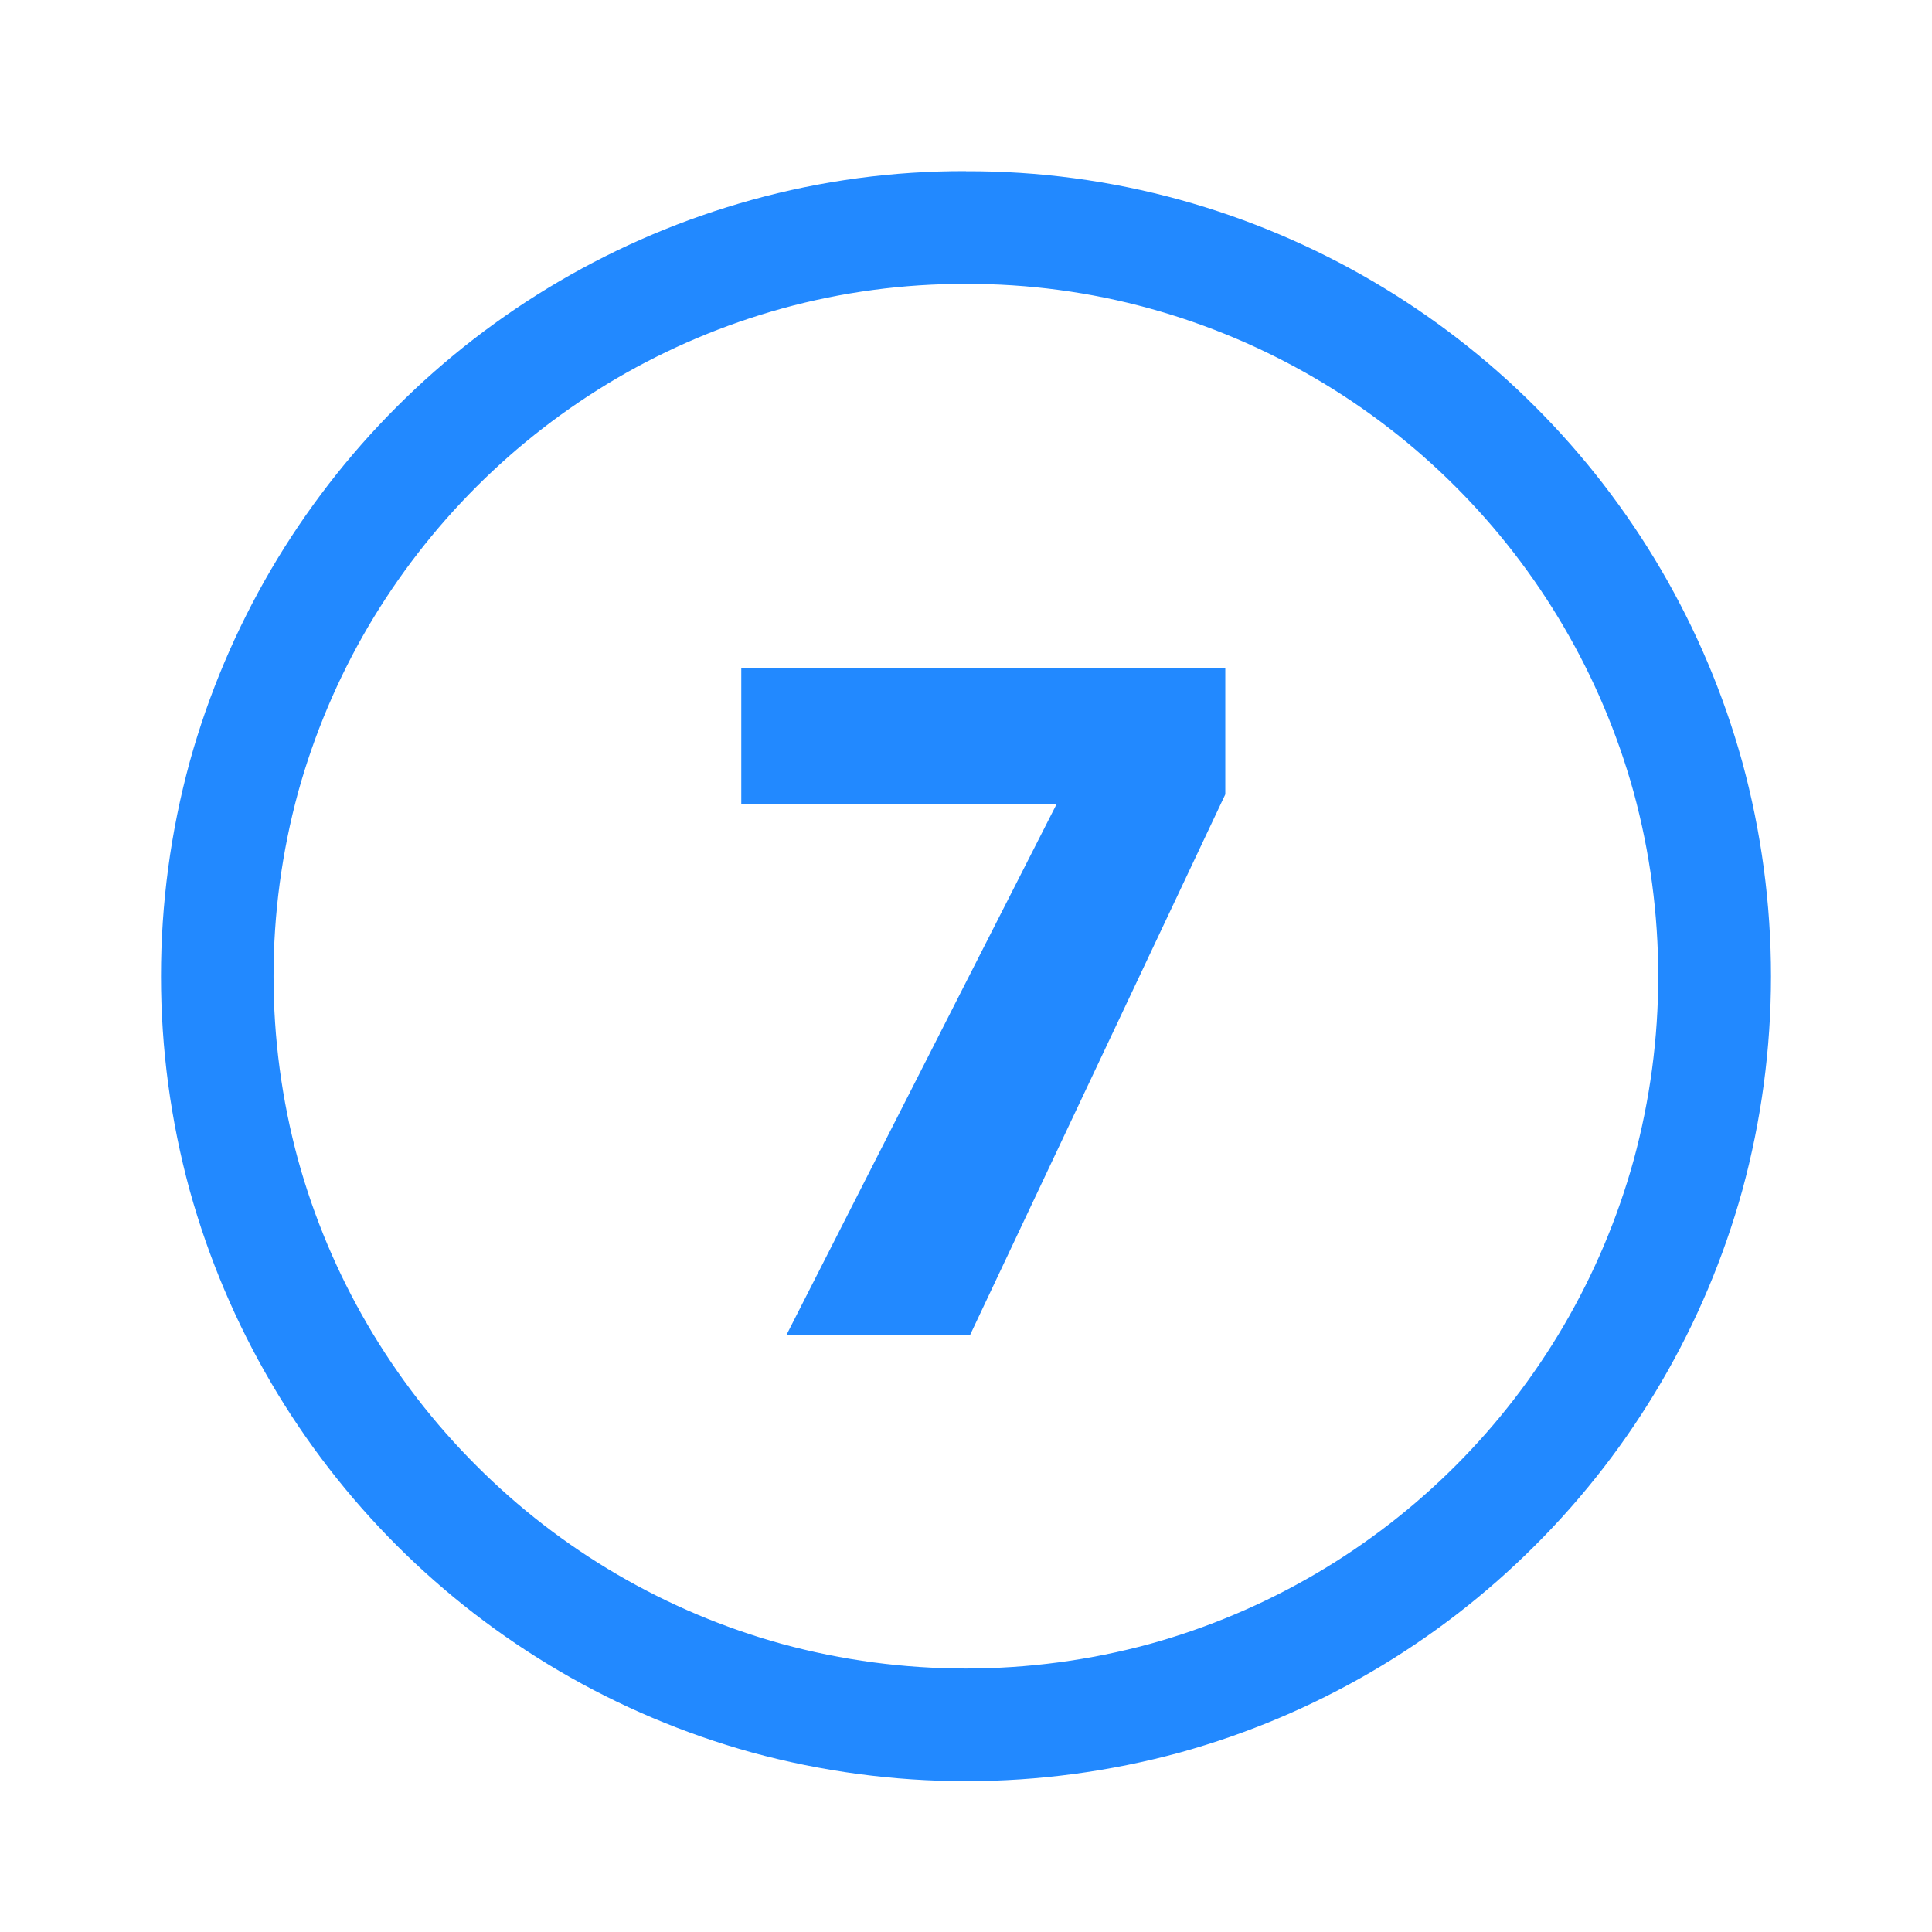
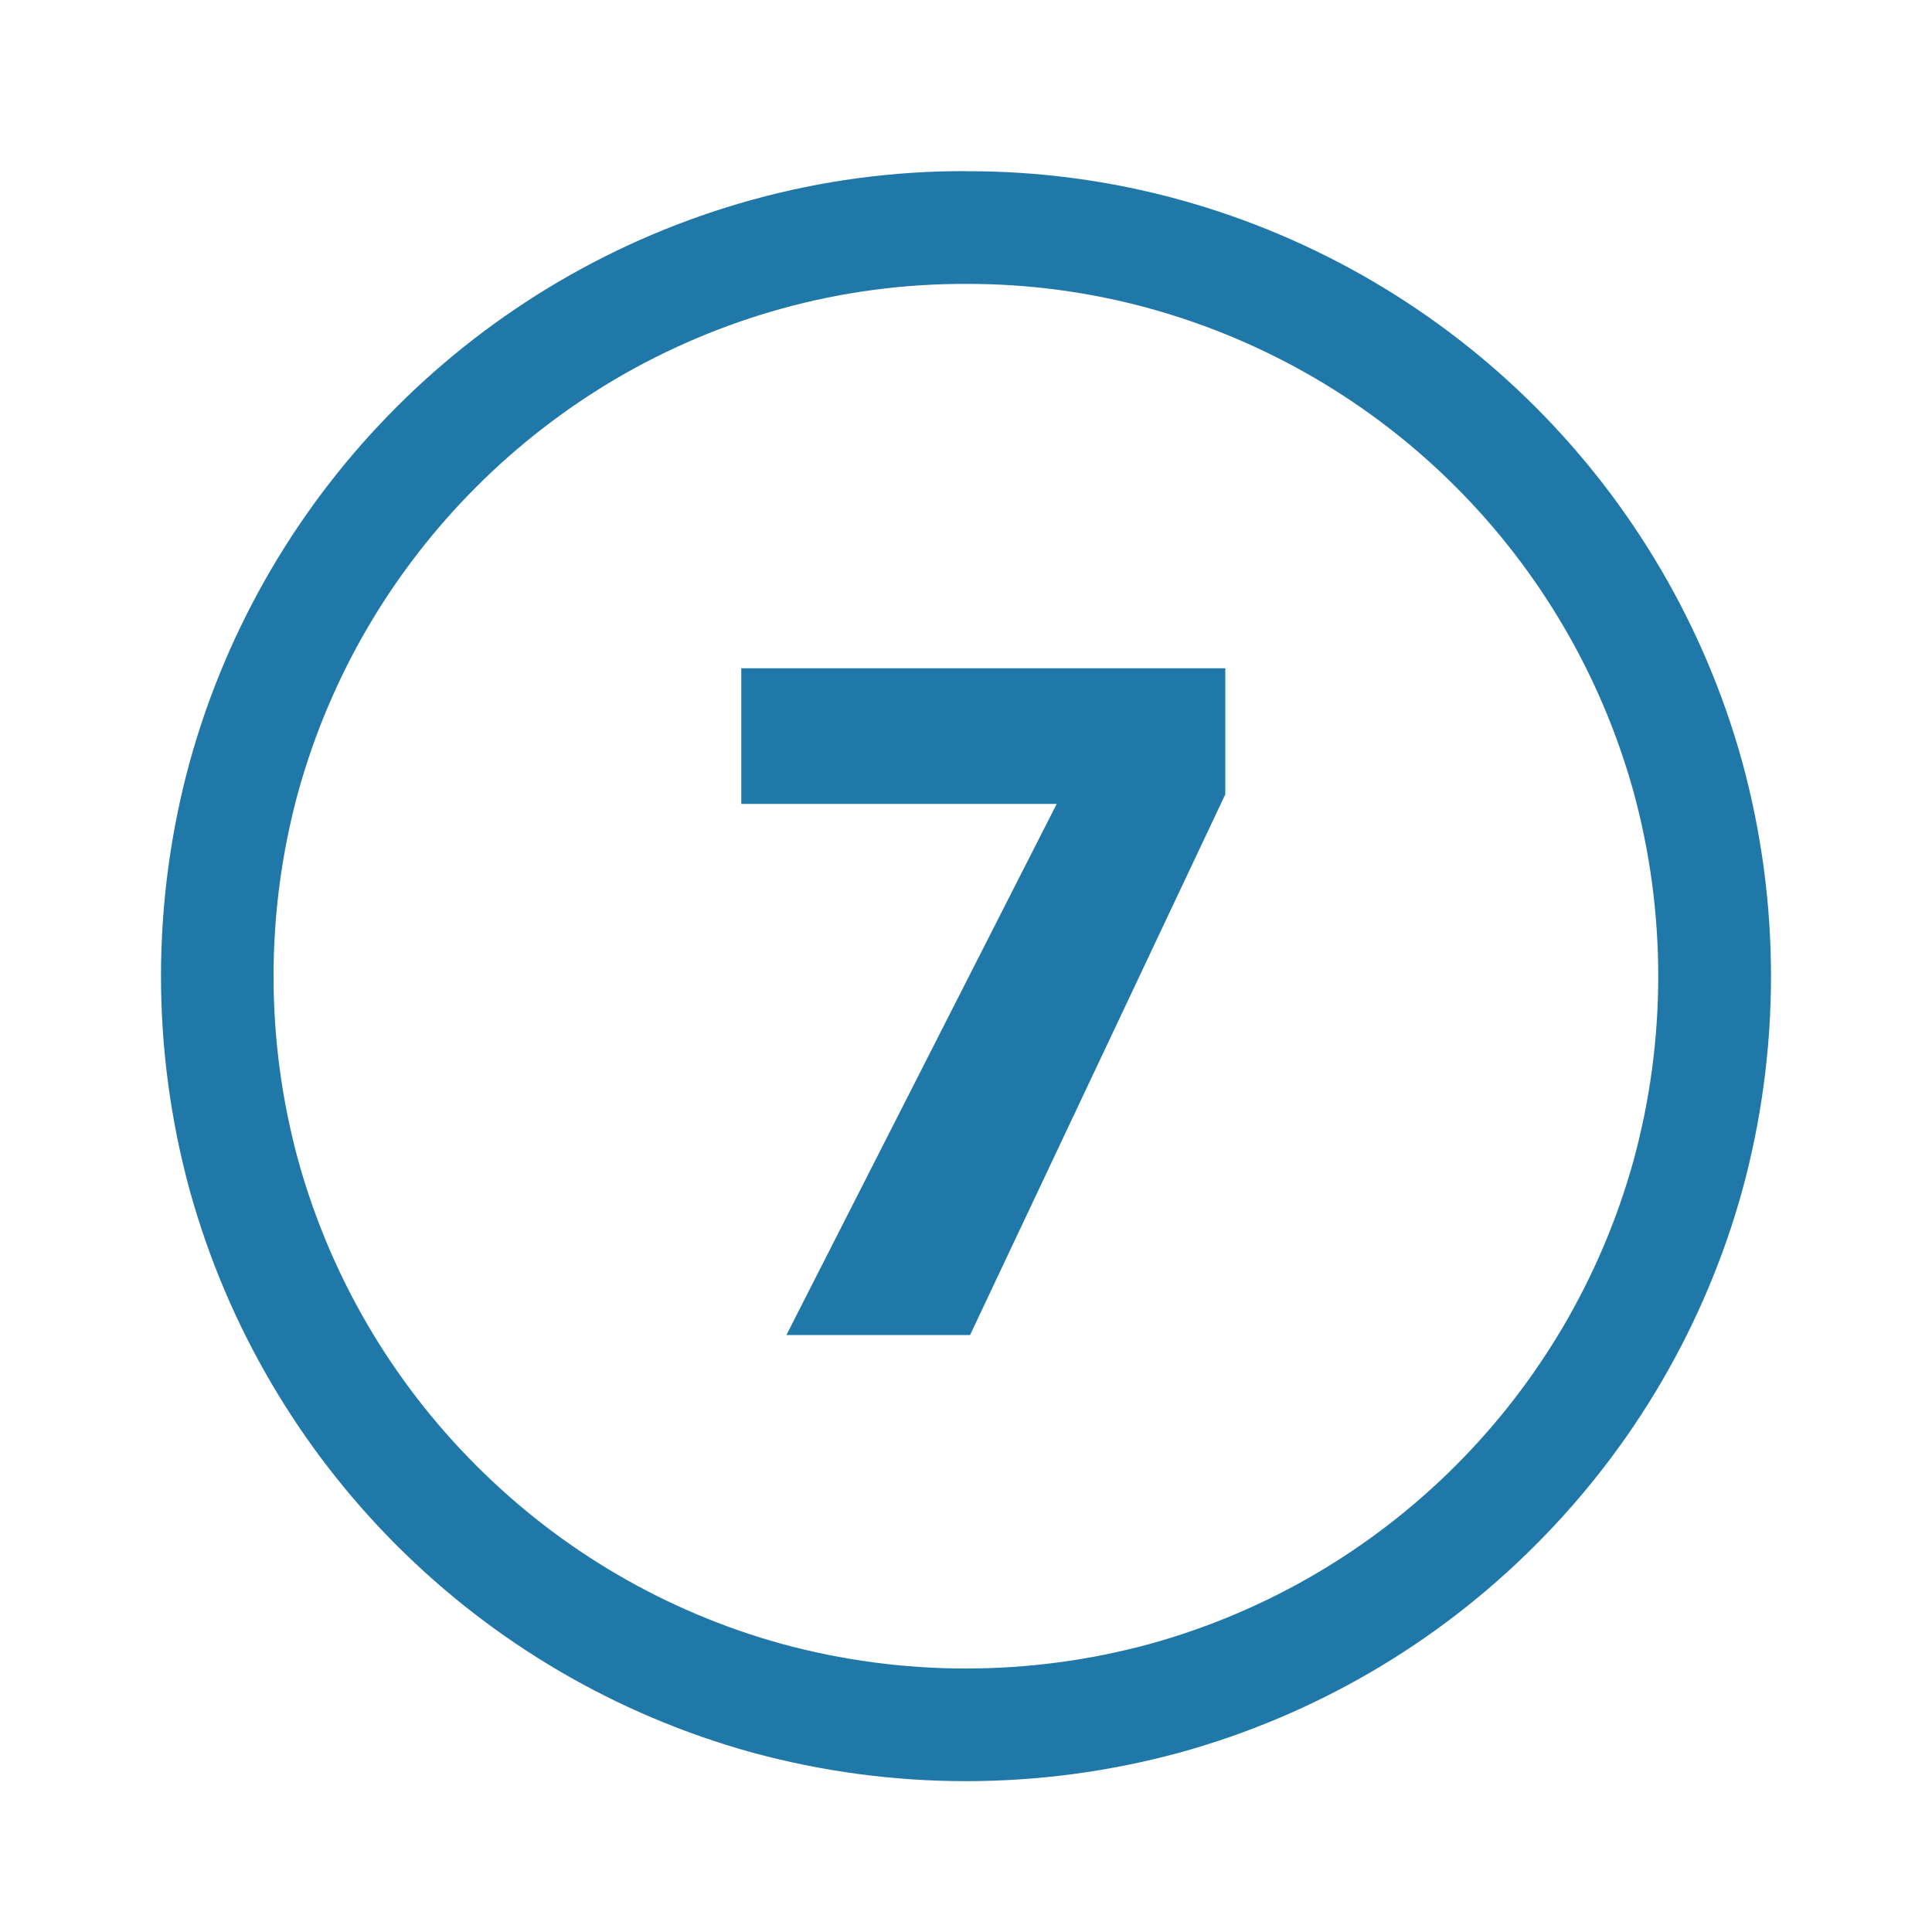
- <svg xmlns="http://www.w3.org/2000/svg" fill="#2289ff" width="800px" height="800px" viewBox="-1 0 19 19" class="cf-icon-svg">
+ <svg xmlns="http://www.w3.org/2000/svg" fill="#2078a9" width="800px" height="800px" viewBox="-1 0 19 19" class="cf-icon-svg">
  <g id="SVGRepo_bgCarrier" stroke-width="0" />
  <g id="SVGRepo_tracerCarrier" stroke-linecap="round" stroke-linejoin="round" />
  <g id="SVGRepo_iconCarrier">
    <path d="M8.5 1.684a7.802 7.802 0 0 1 2.108.282 7.93 7.93 0 0 1 5.526 5.527 7.998 7.998 0 0 1 0 4.215 7.913 7.913 0 0 1-2.037 3.49 7.91 7.91 0 0 1-3.49 2.036 7.998 7.998 0 0 1-4.214 0 7.934 7.934 0 0 1-5.527-5.527 7.998 7.998 0 0 1 0-4.215 7.932 7.932 0 0 1 5.527-5.526A7.8 7.8 0 0 1 8.5 1.683zm0 1.108a6.726 6.726 0 0 0-1.809.242 6.825 6.825 0 0 0-1.627.687A6.87 6.87 0 0 0 2.62 6.164a6.824 6.824 0 0 0-.688 1.627 6.887 6.887 0 0 0 0 3.618 6.803 6.803 0 0 0 1.753 3.005 6.798 6.798 0 0 0 3.005 1.753 6.888 6.888 0 0 0 3.618 0 6.826 6.826 0 0 0 4.758-4.758 6.888 6.888 0 0 0 0-3.618 6.825 6.825 0 0 0-4.758-4.757A6.727 6.727 0 0 0 8.5 2.792zm2.55 5.02v-1.24H6.29v1.334h3.102l-2.658 5.223H8.54z" />
  </g>
</svg>
